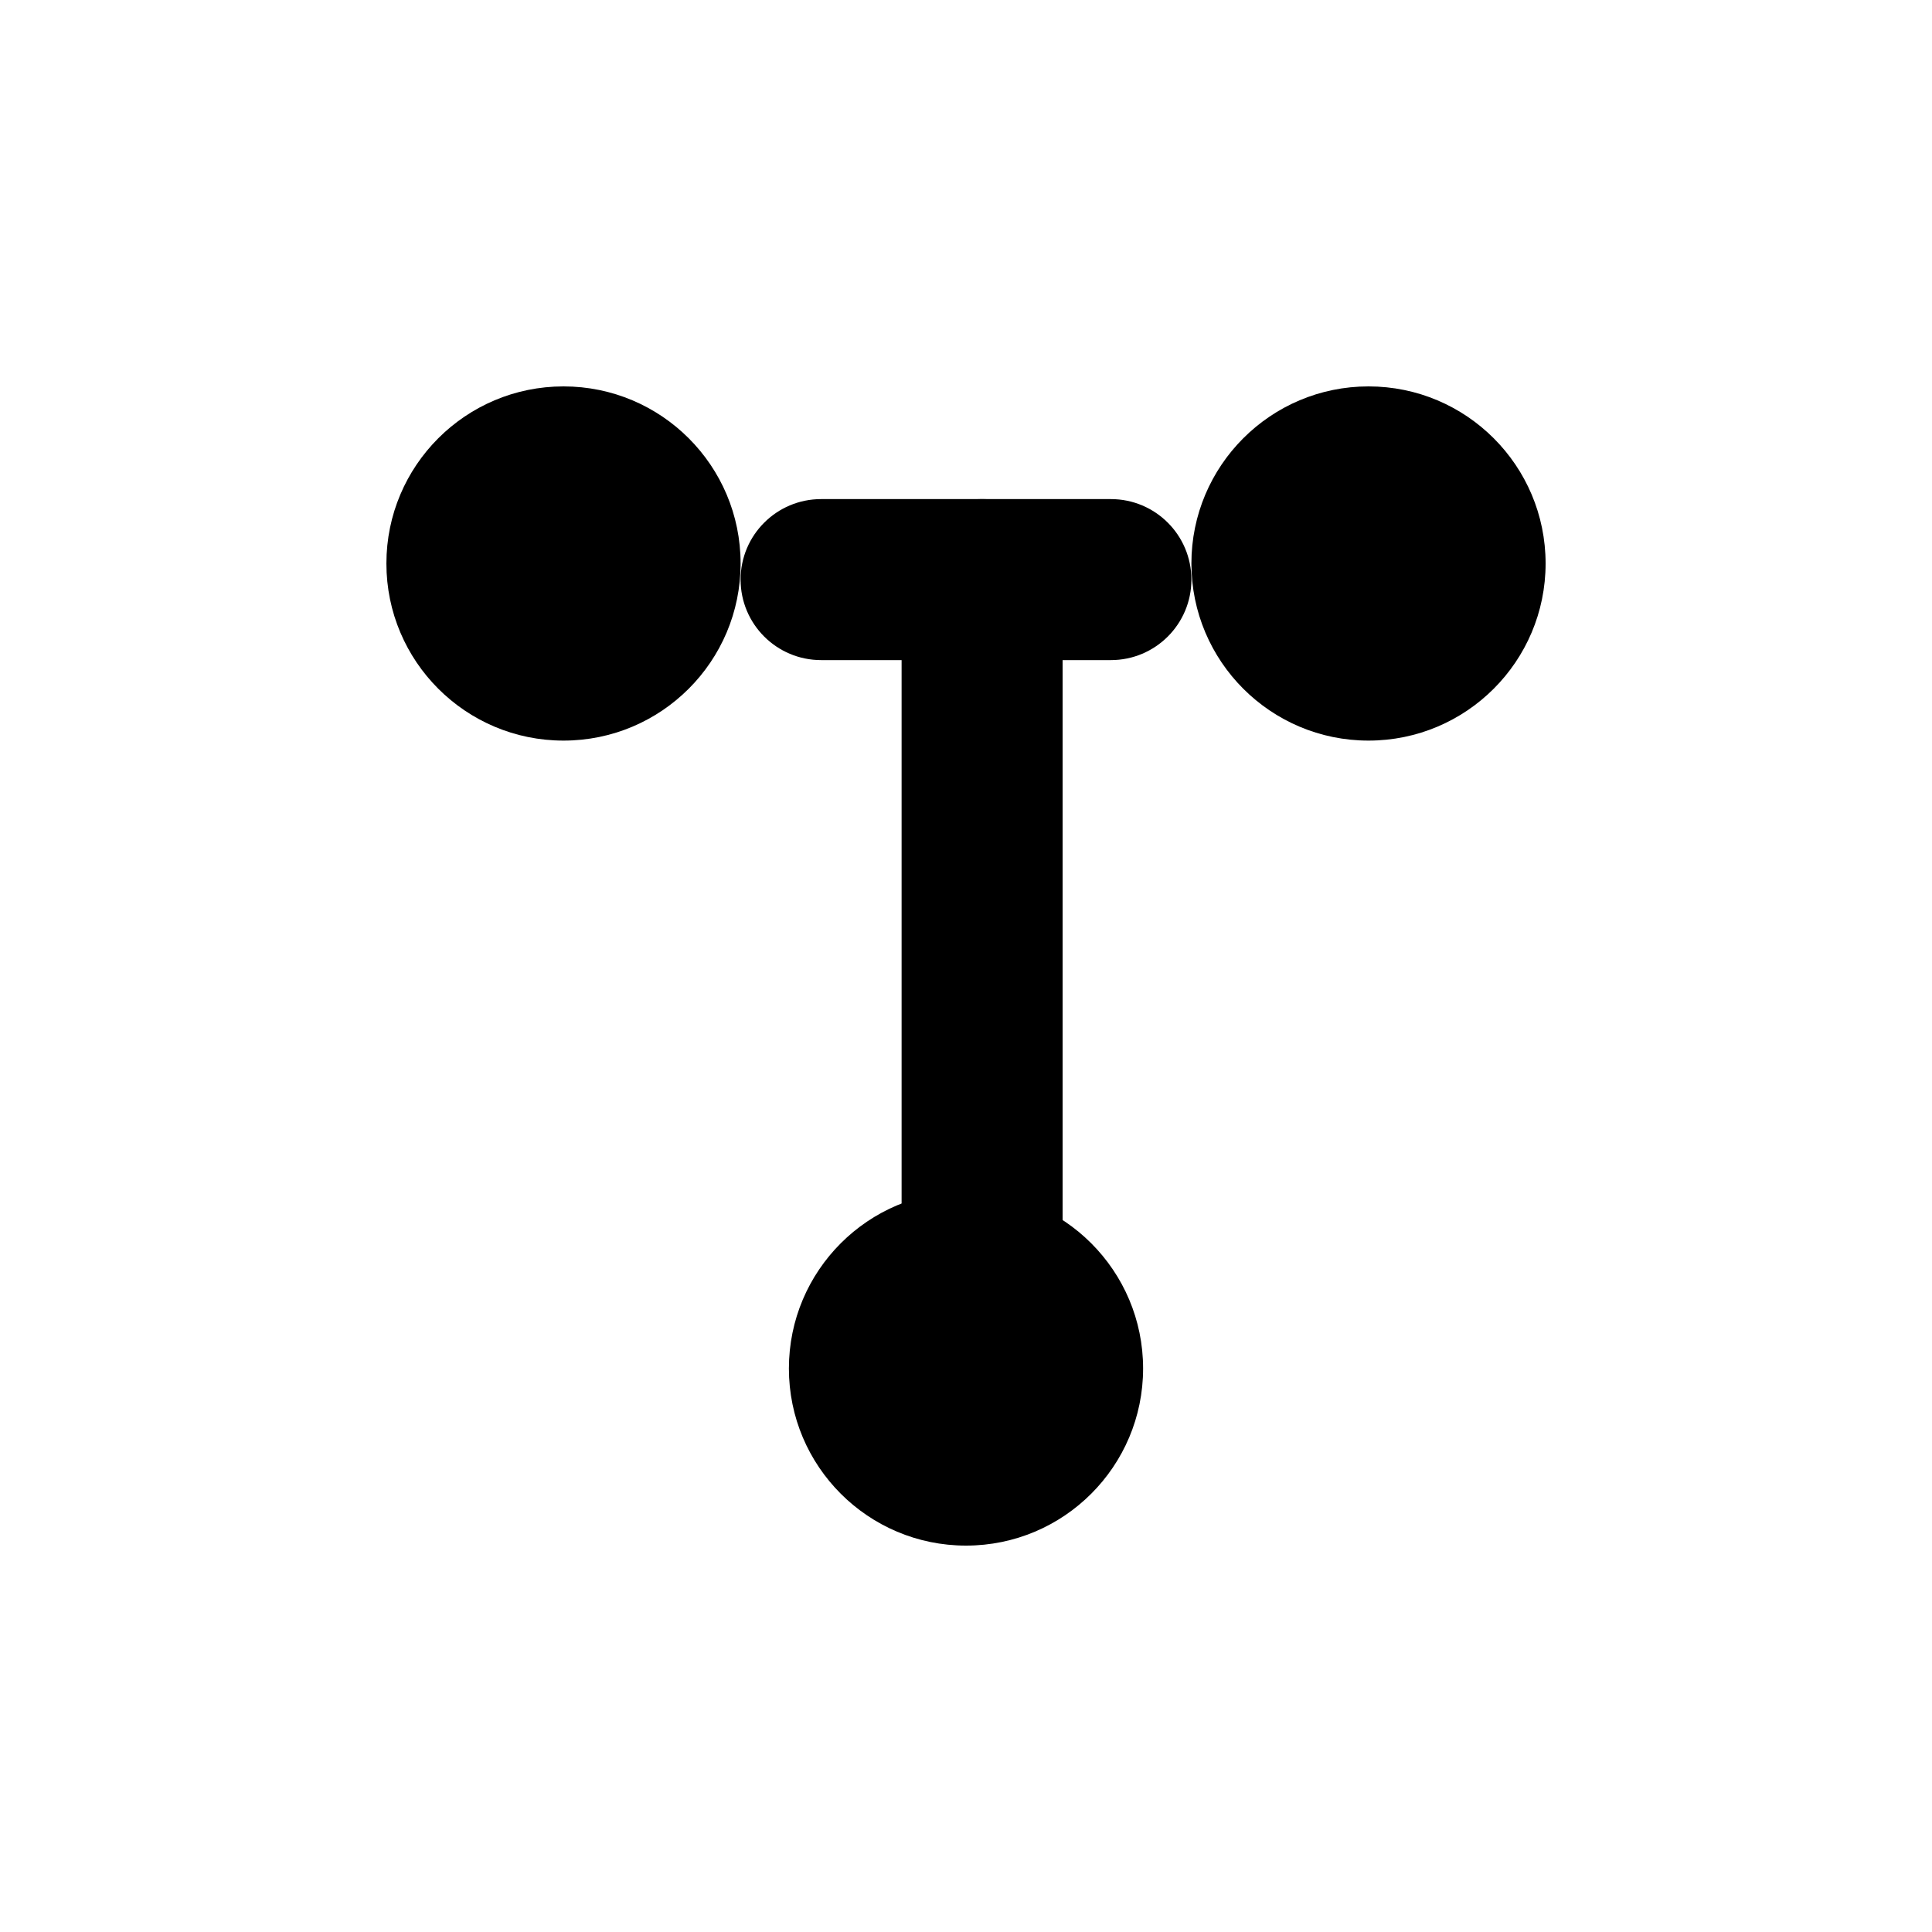
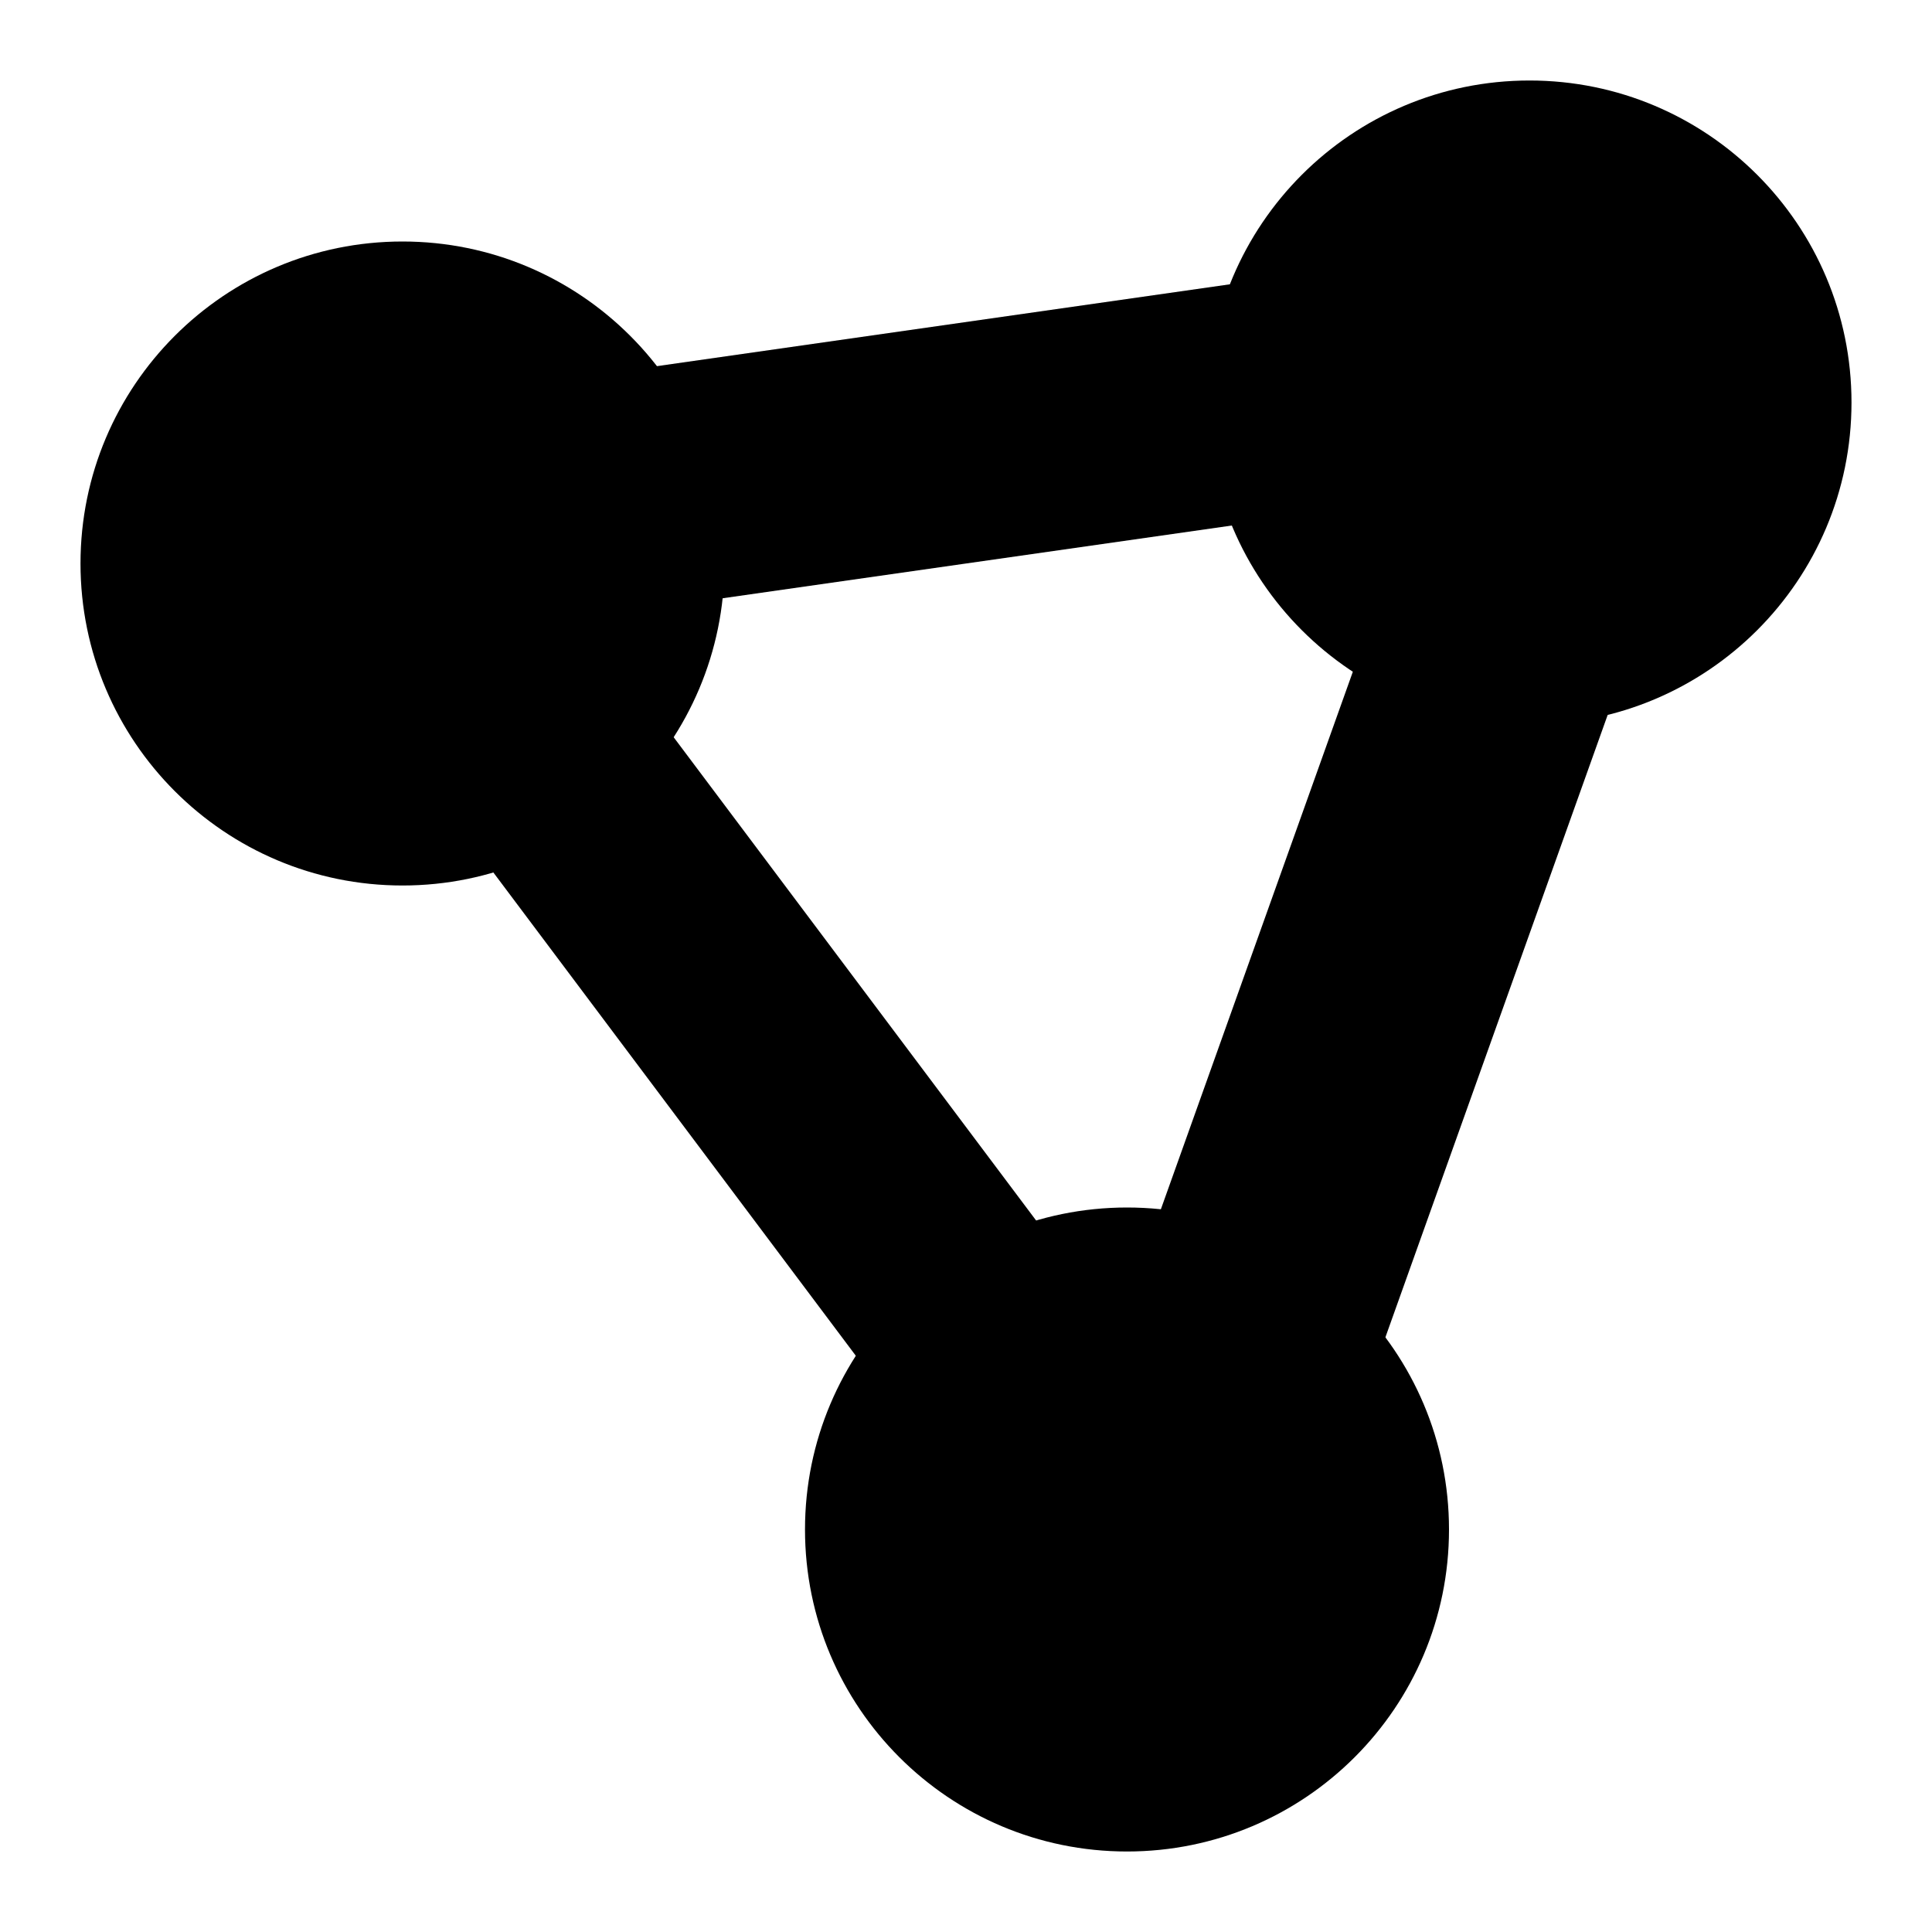
<svg xmlns="http://www.w3.org/2000/svg" viewBox="0 0 24 24" fill="currentColor">
-   <rect x="4.8" y="4.8" width="4.4" height="4.4" rx="2.2" fill="currentColor" />
-   <rect x="14.8" y="4.8" width="4.4" height="4.4" rx="2.2" fill="currentColor" />
-   <rect x="9.8" y="14.8" width="4.4" height="4.4" rx="2.2" fill="currentColor" />
-   <rect x="9.2" y="6.2" width="5.6" height="2" rx="1" fill="currentColor" />
-   <rect x="11.2" y="6.2" width="2" height="10.4" rx="1" fill="currentColor" />
+   <path d="M4 8L6 6L15 18L13 20Z M18 5L21 6L16 20L13 19Z M5 5L19 3L19 6L5 8Z" />
+   <rect x="1" y="3" width="8" height="8" rx="4" />
+   <rect x="15" y="1" width="8" height="8" rx="4" />
+   <rect x="10" y="15" width="8" height="8" rx="4" />
</svg>
